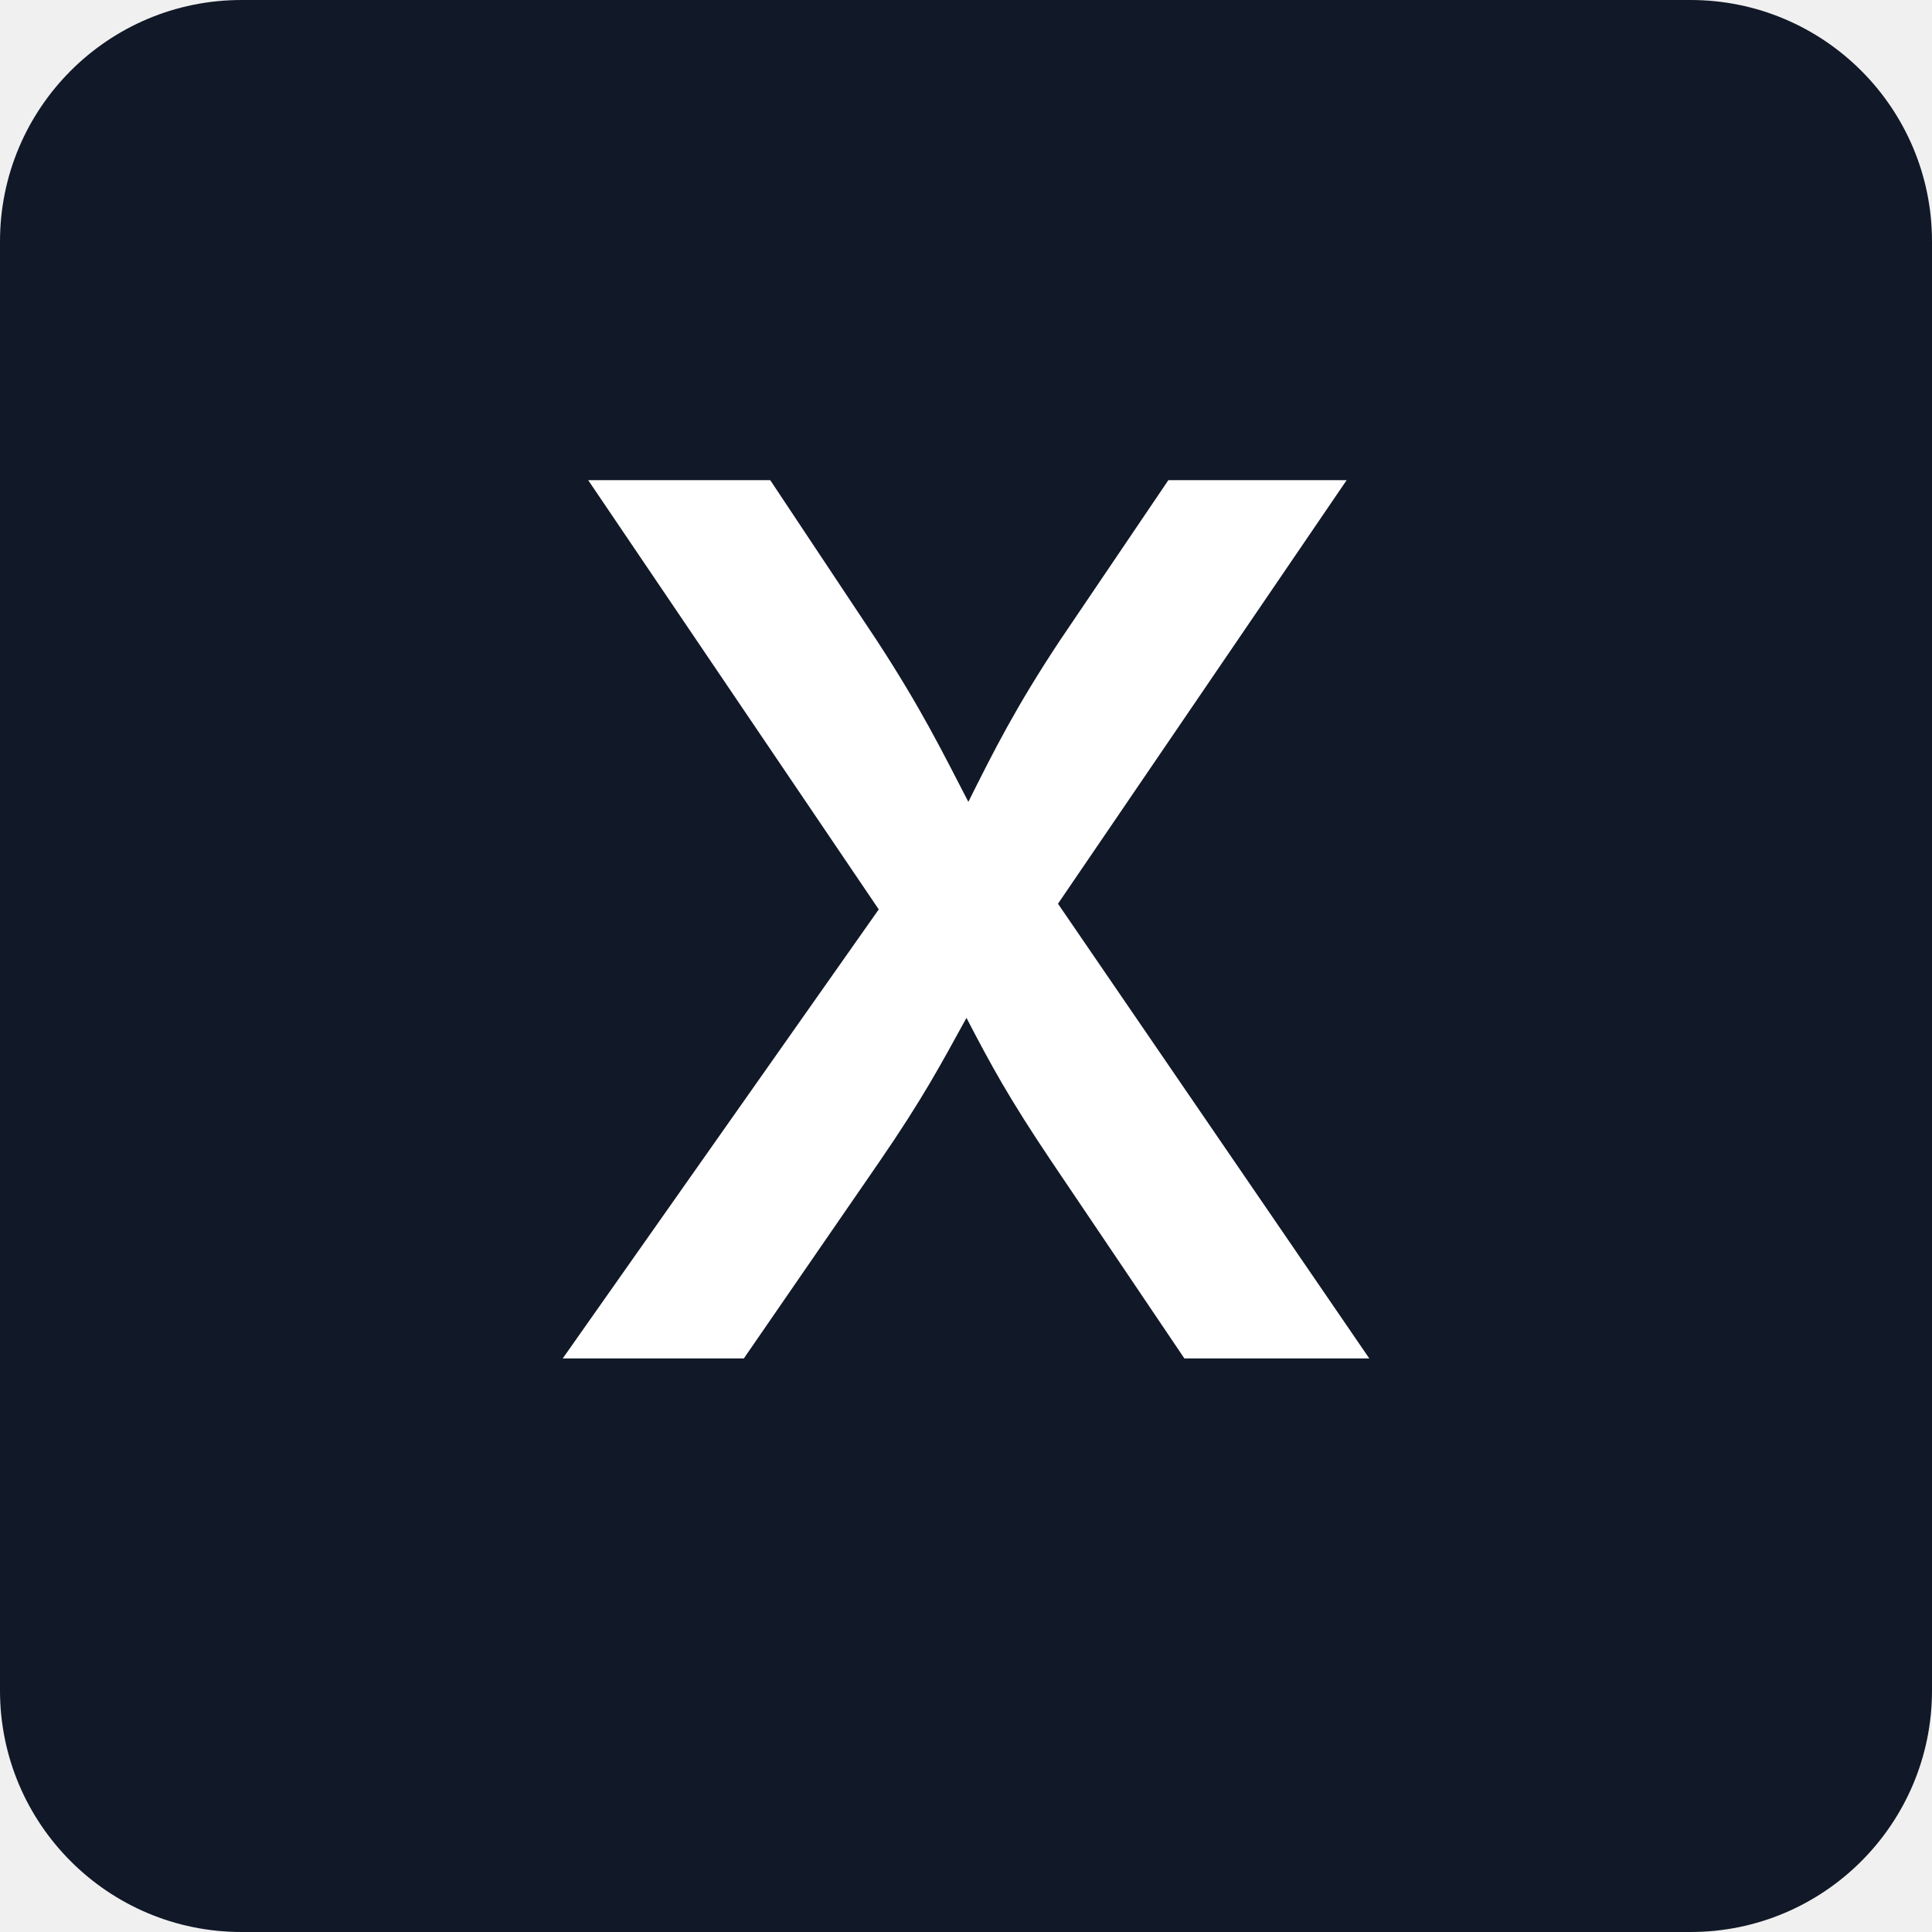
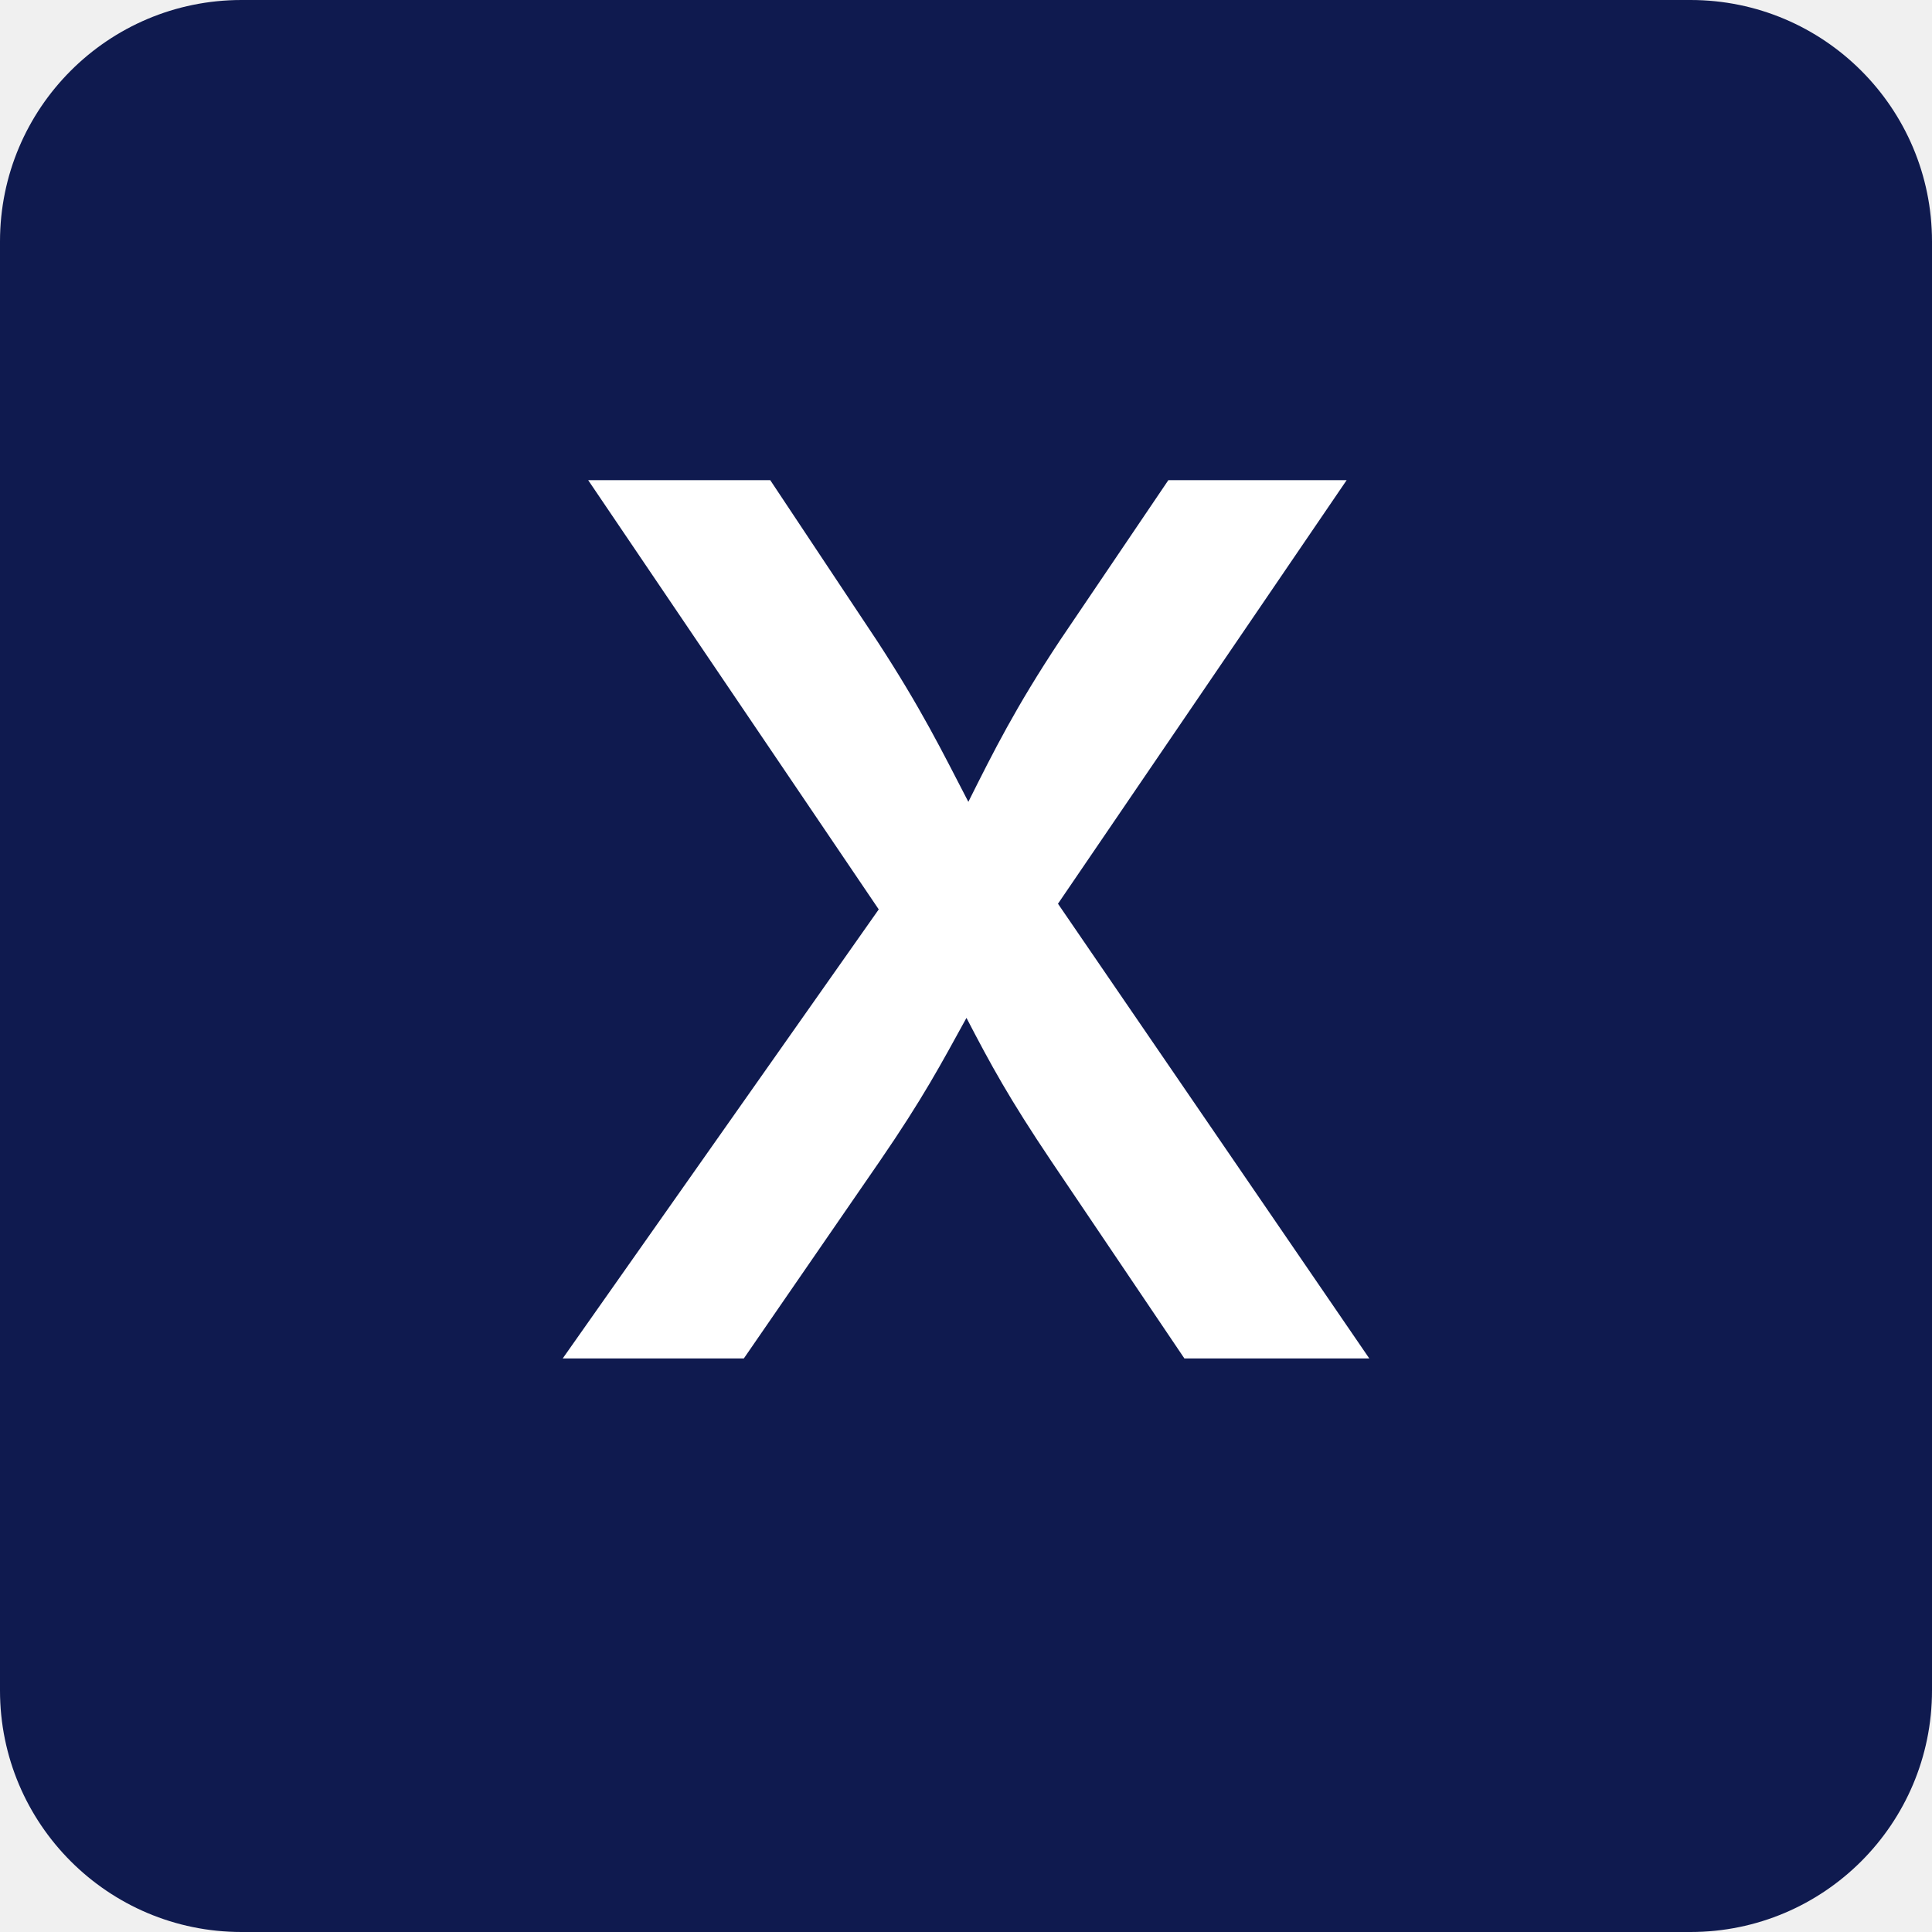
<svg xmlns="http://www.w3.org/2000/svg" viewBox="0 0 32 32">
-   <rect width="32" height="32" rx="4" fill="#111827" />
+   <rect width="32" height="32" rx="4" fill="#0F1A4F" />
  <text x="16" y="22.5" font-family="Inter, system-ui, sans-serif" font-size="20" font-weight="600" fill="#ffffff" text-anchor="middle">X</text>
</svg>
